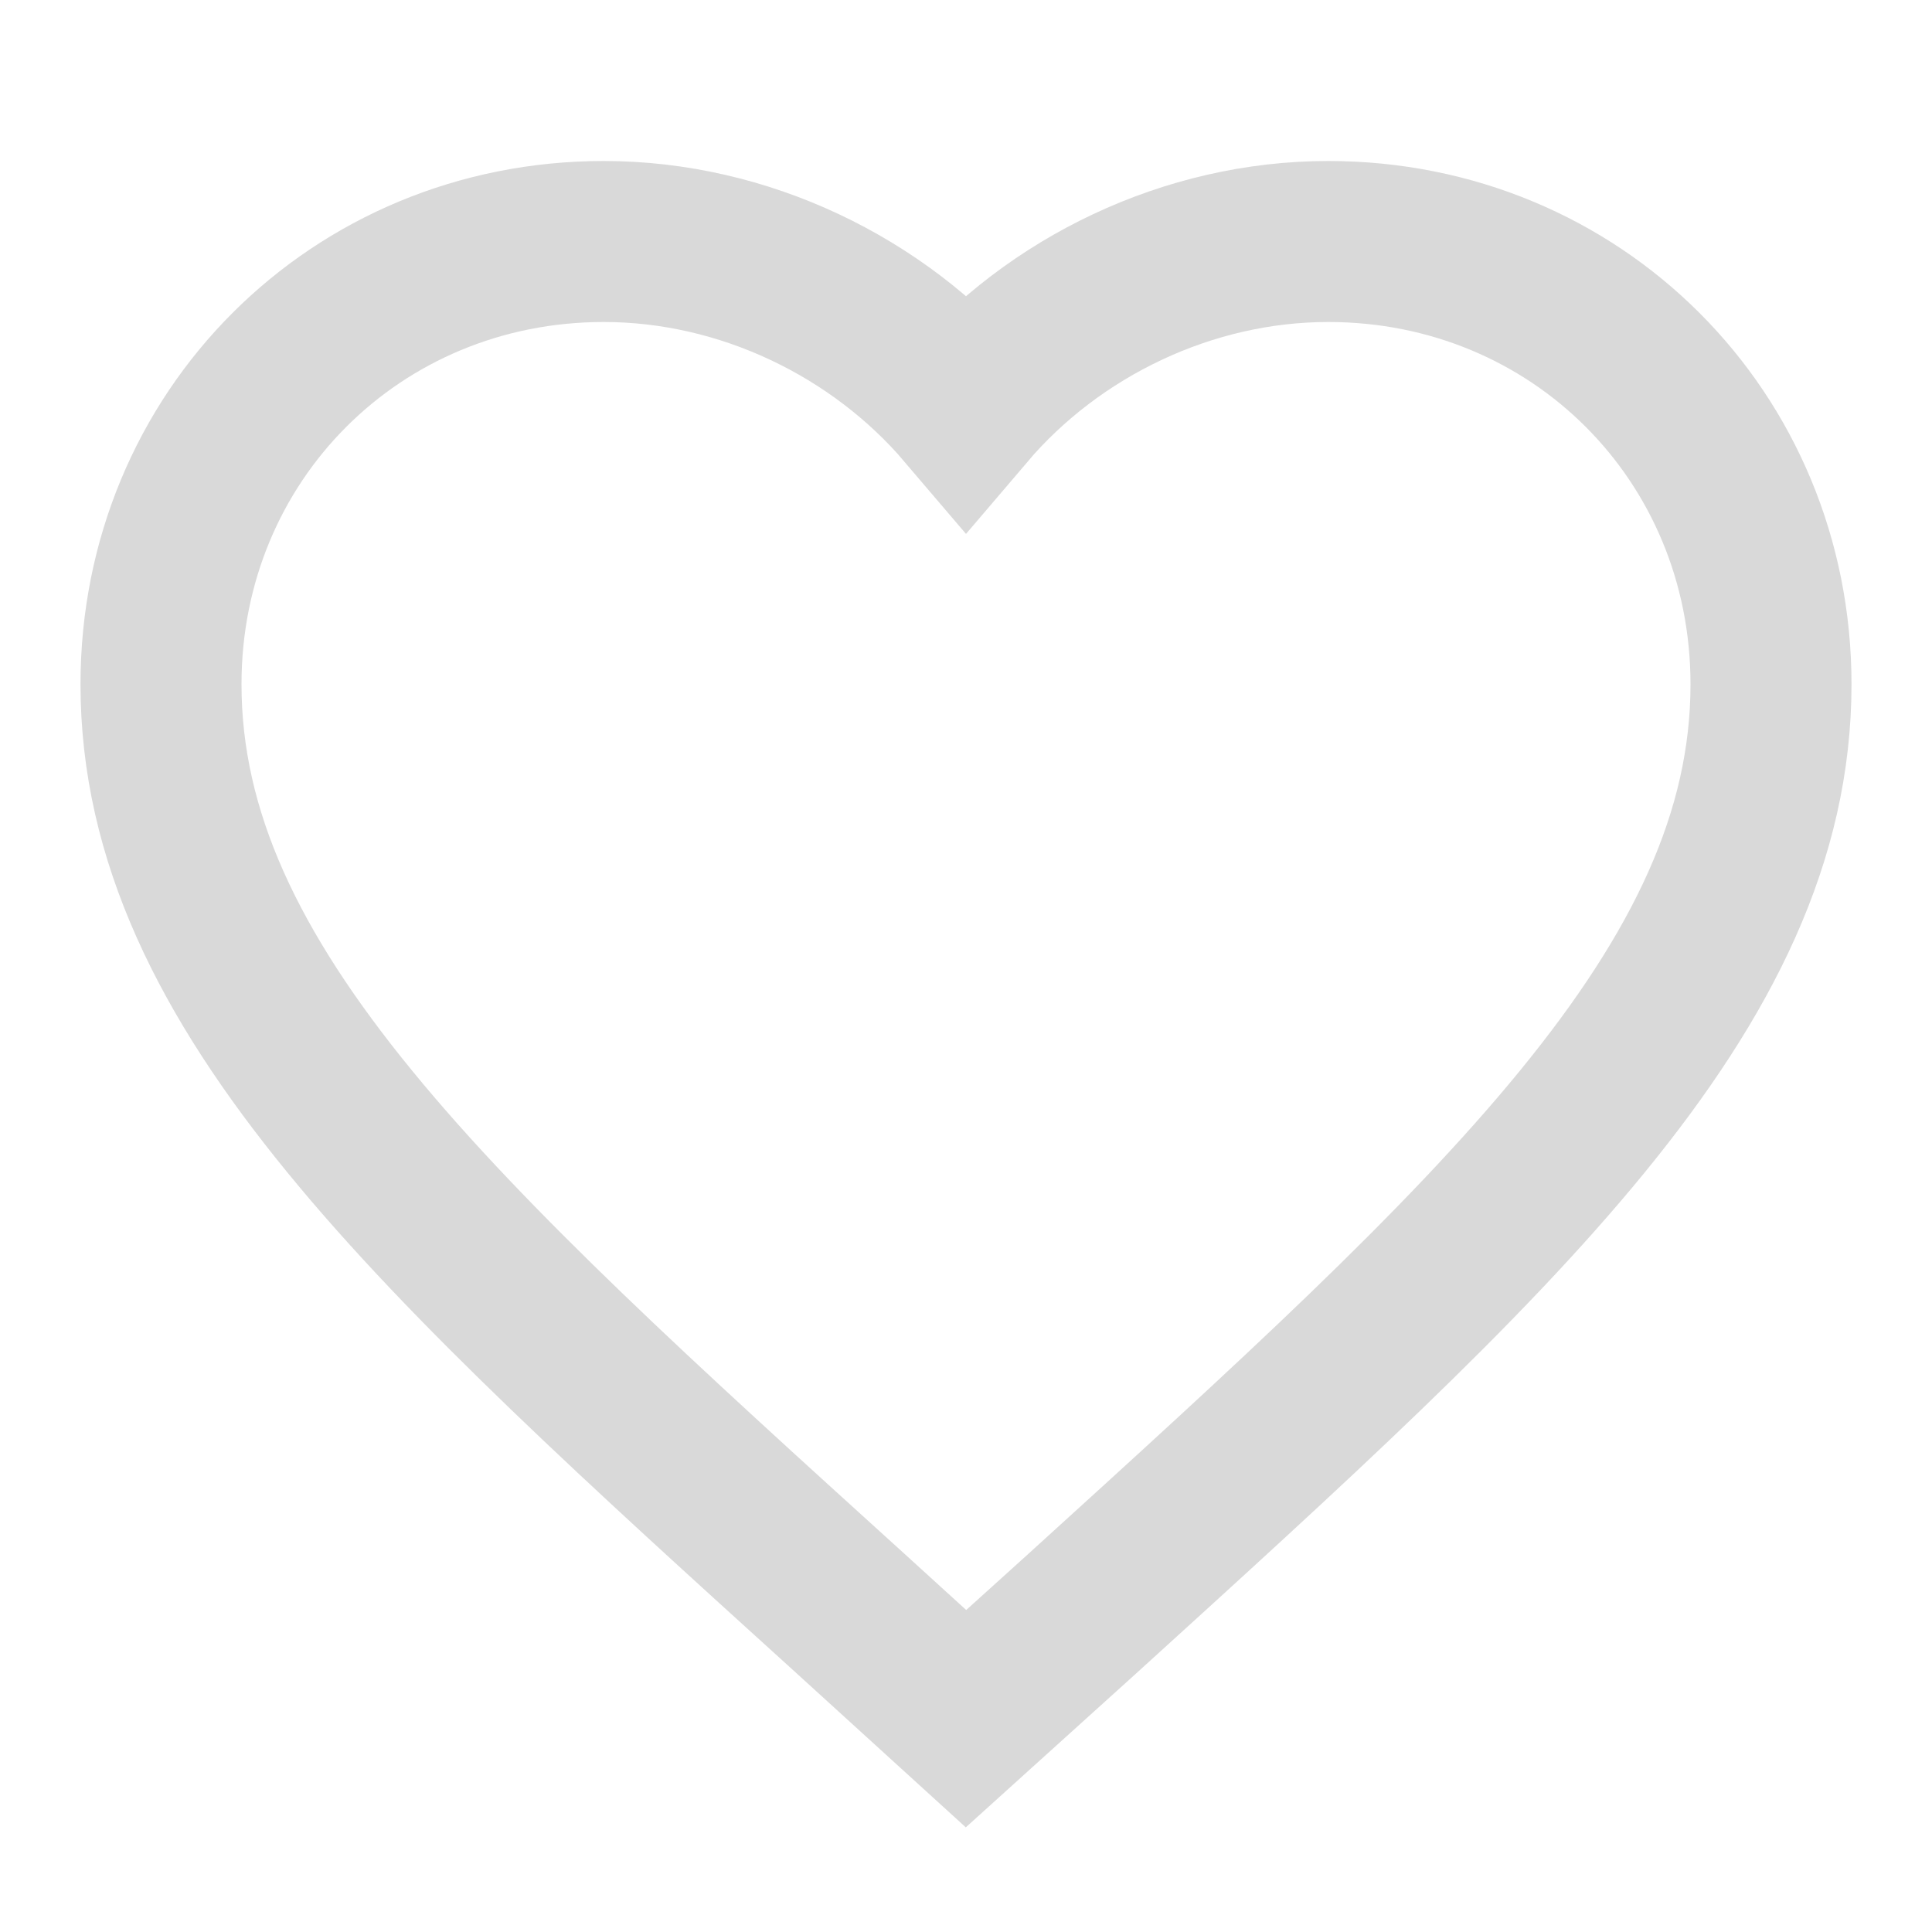
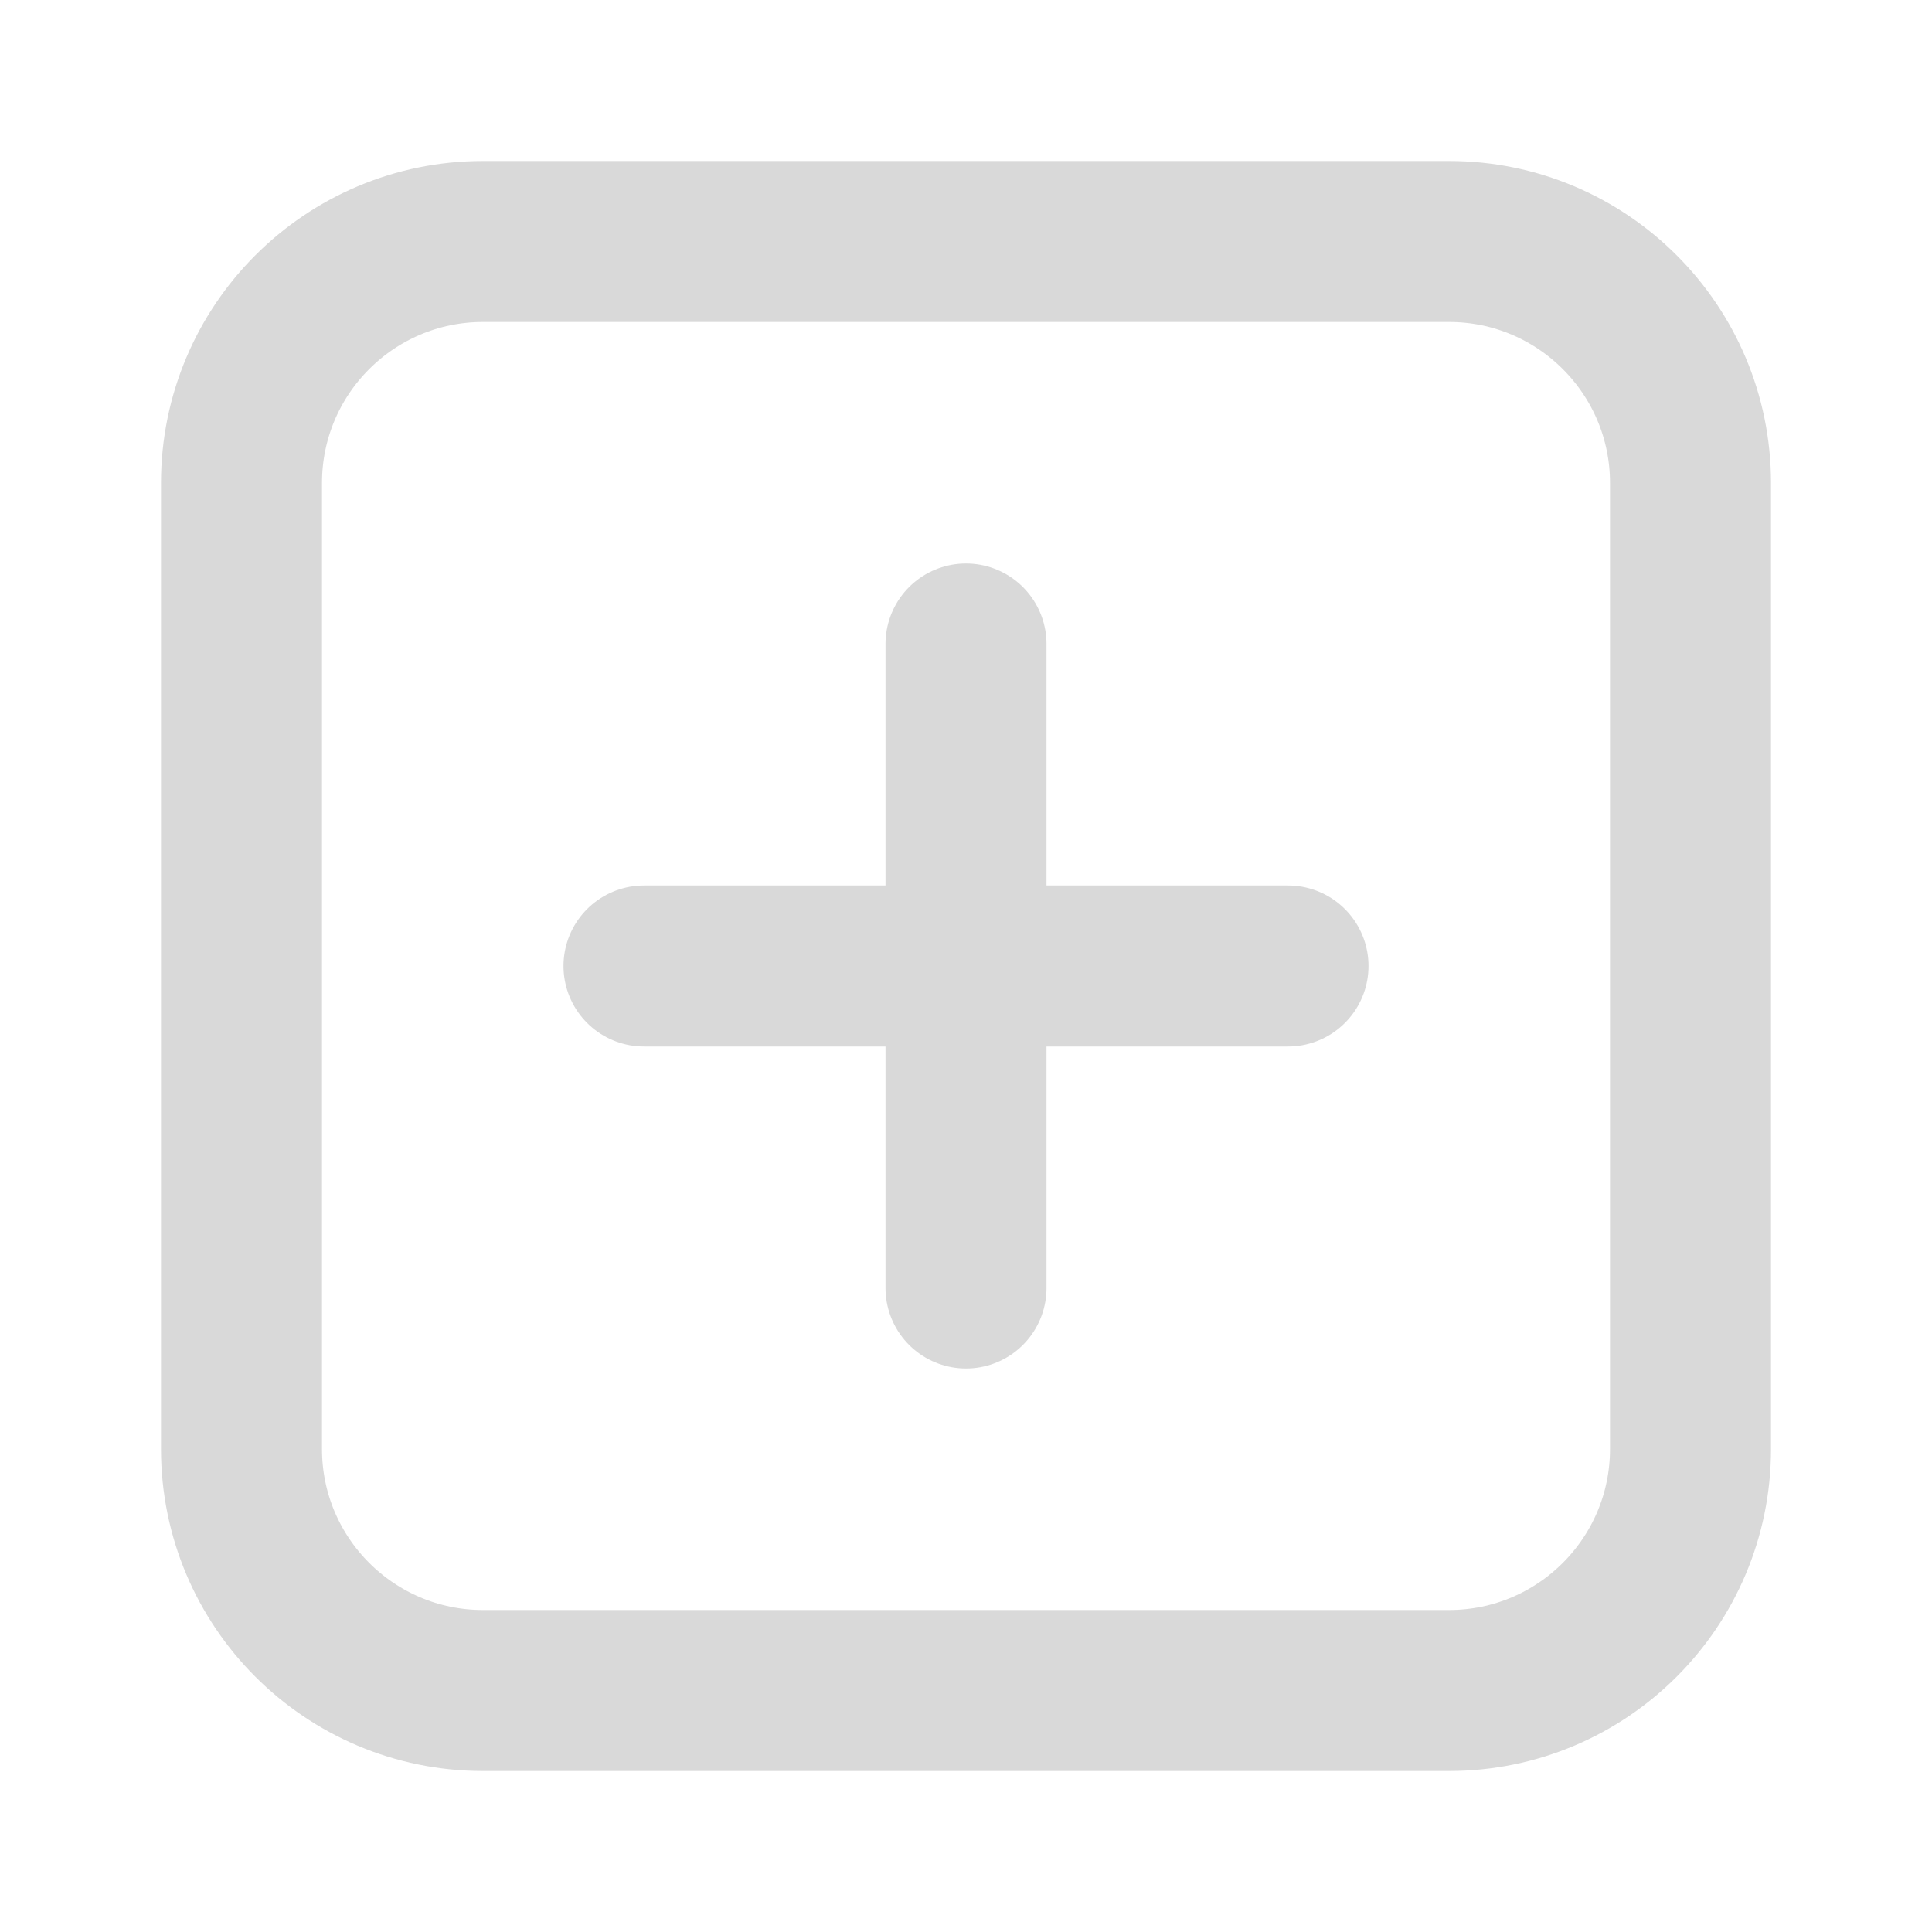
<svg xmlns="http://www.w3.org/2000/svg" width="24" height="24" viewBox="0 0 24 24" fill="none">
-   <path d="M12 21.35L10.55 20.03C5.4 15.36 2 12.28 2 8.5C2 5.42 4.42 3 7.5 3C9.24 3 10.91 3.81 12 5.09C13.09 3.81 14.76 3 16.5 3C19.58 3 22 5.42 22 8.5C22 12.28 18.6 15.36 13.45 20.04L12 21.35Z" stroke="#D9D9D9" stroke-width="2" fill="none" />
+   <rect x="3" y="3" width="18" height="18" rx="3" stroke="#D9D9D9" stroke-width="2" />
+   <line x1="12" y1="8" x2="12" y2="16" stroke="#D9D9D9" stroke-width="2" stroke-linecap="round" />
+   <line x1="8" y1="12" x2="16" y2="12" stroke="#D9D9D9" stroke-width="2" stroke-linecap="round" />
</svg>
